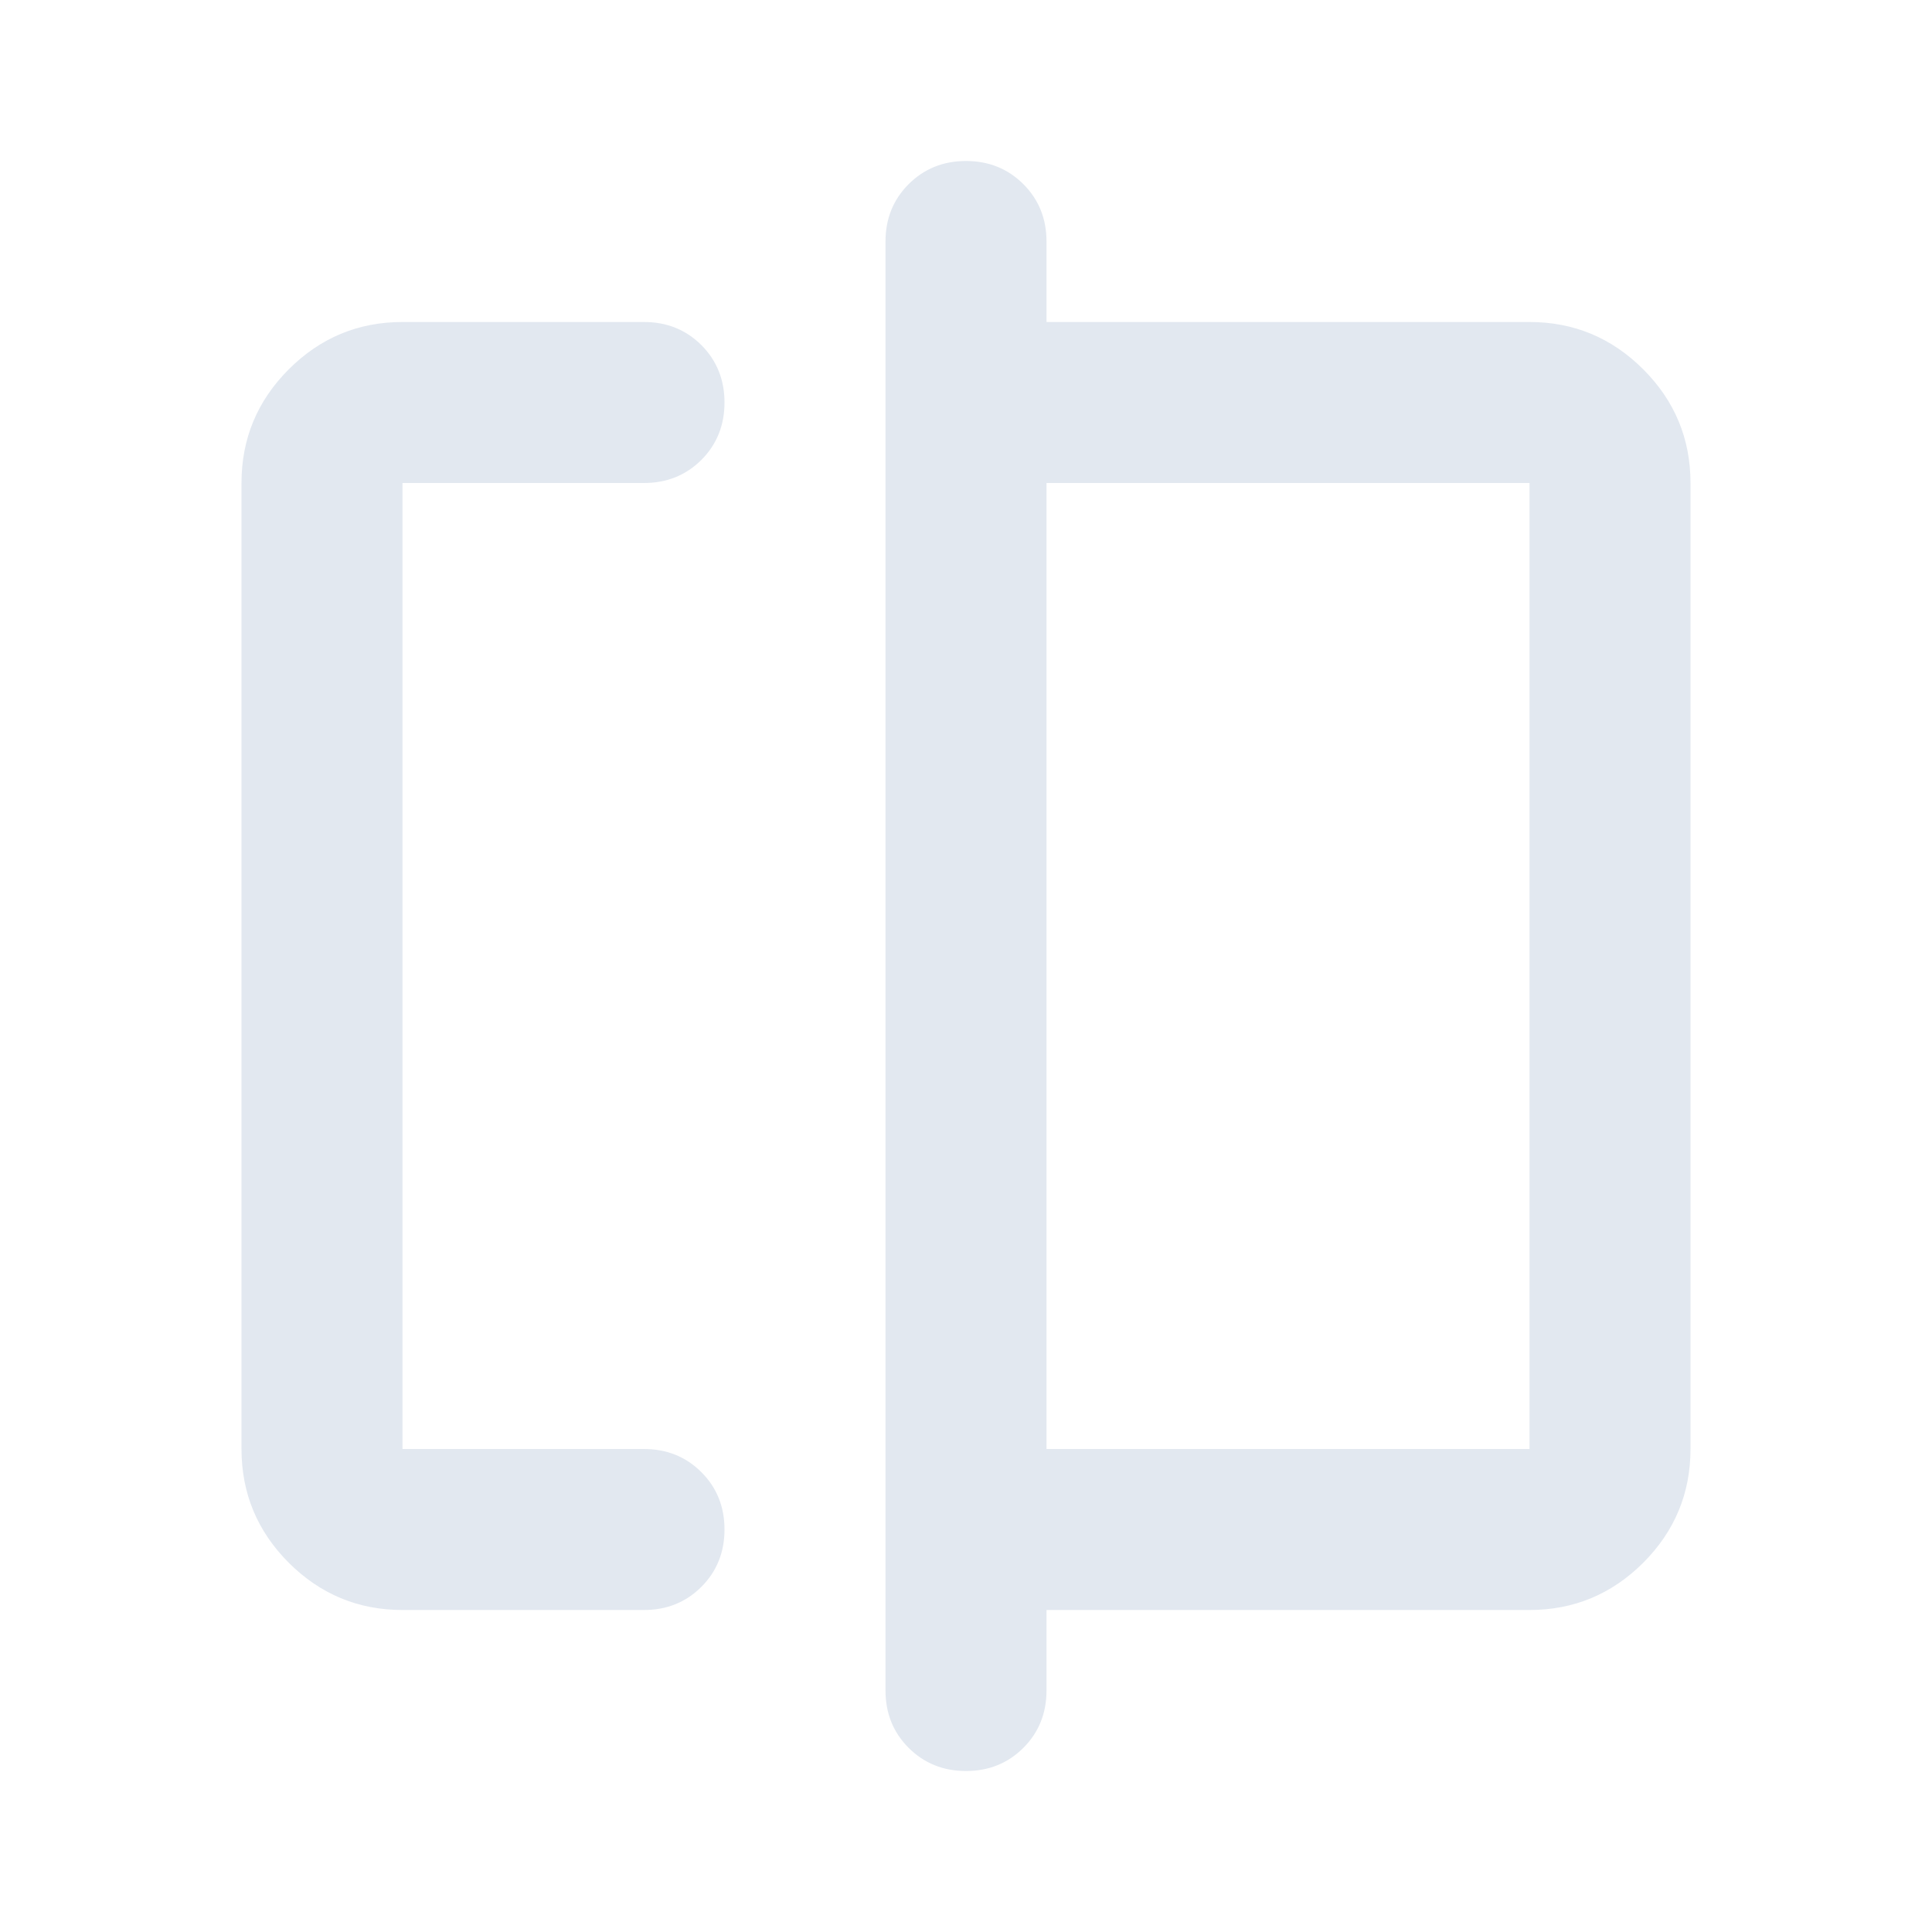
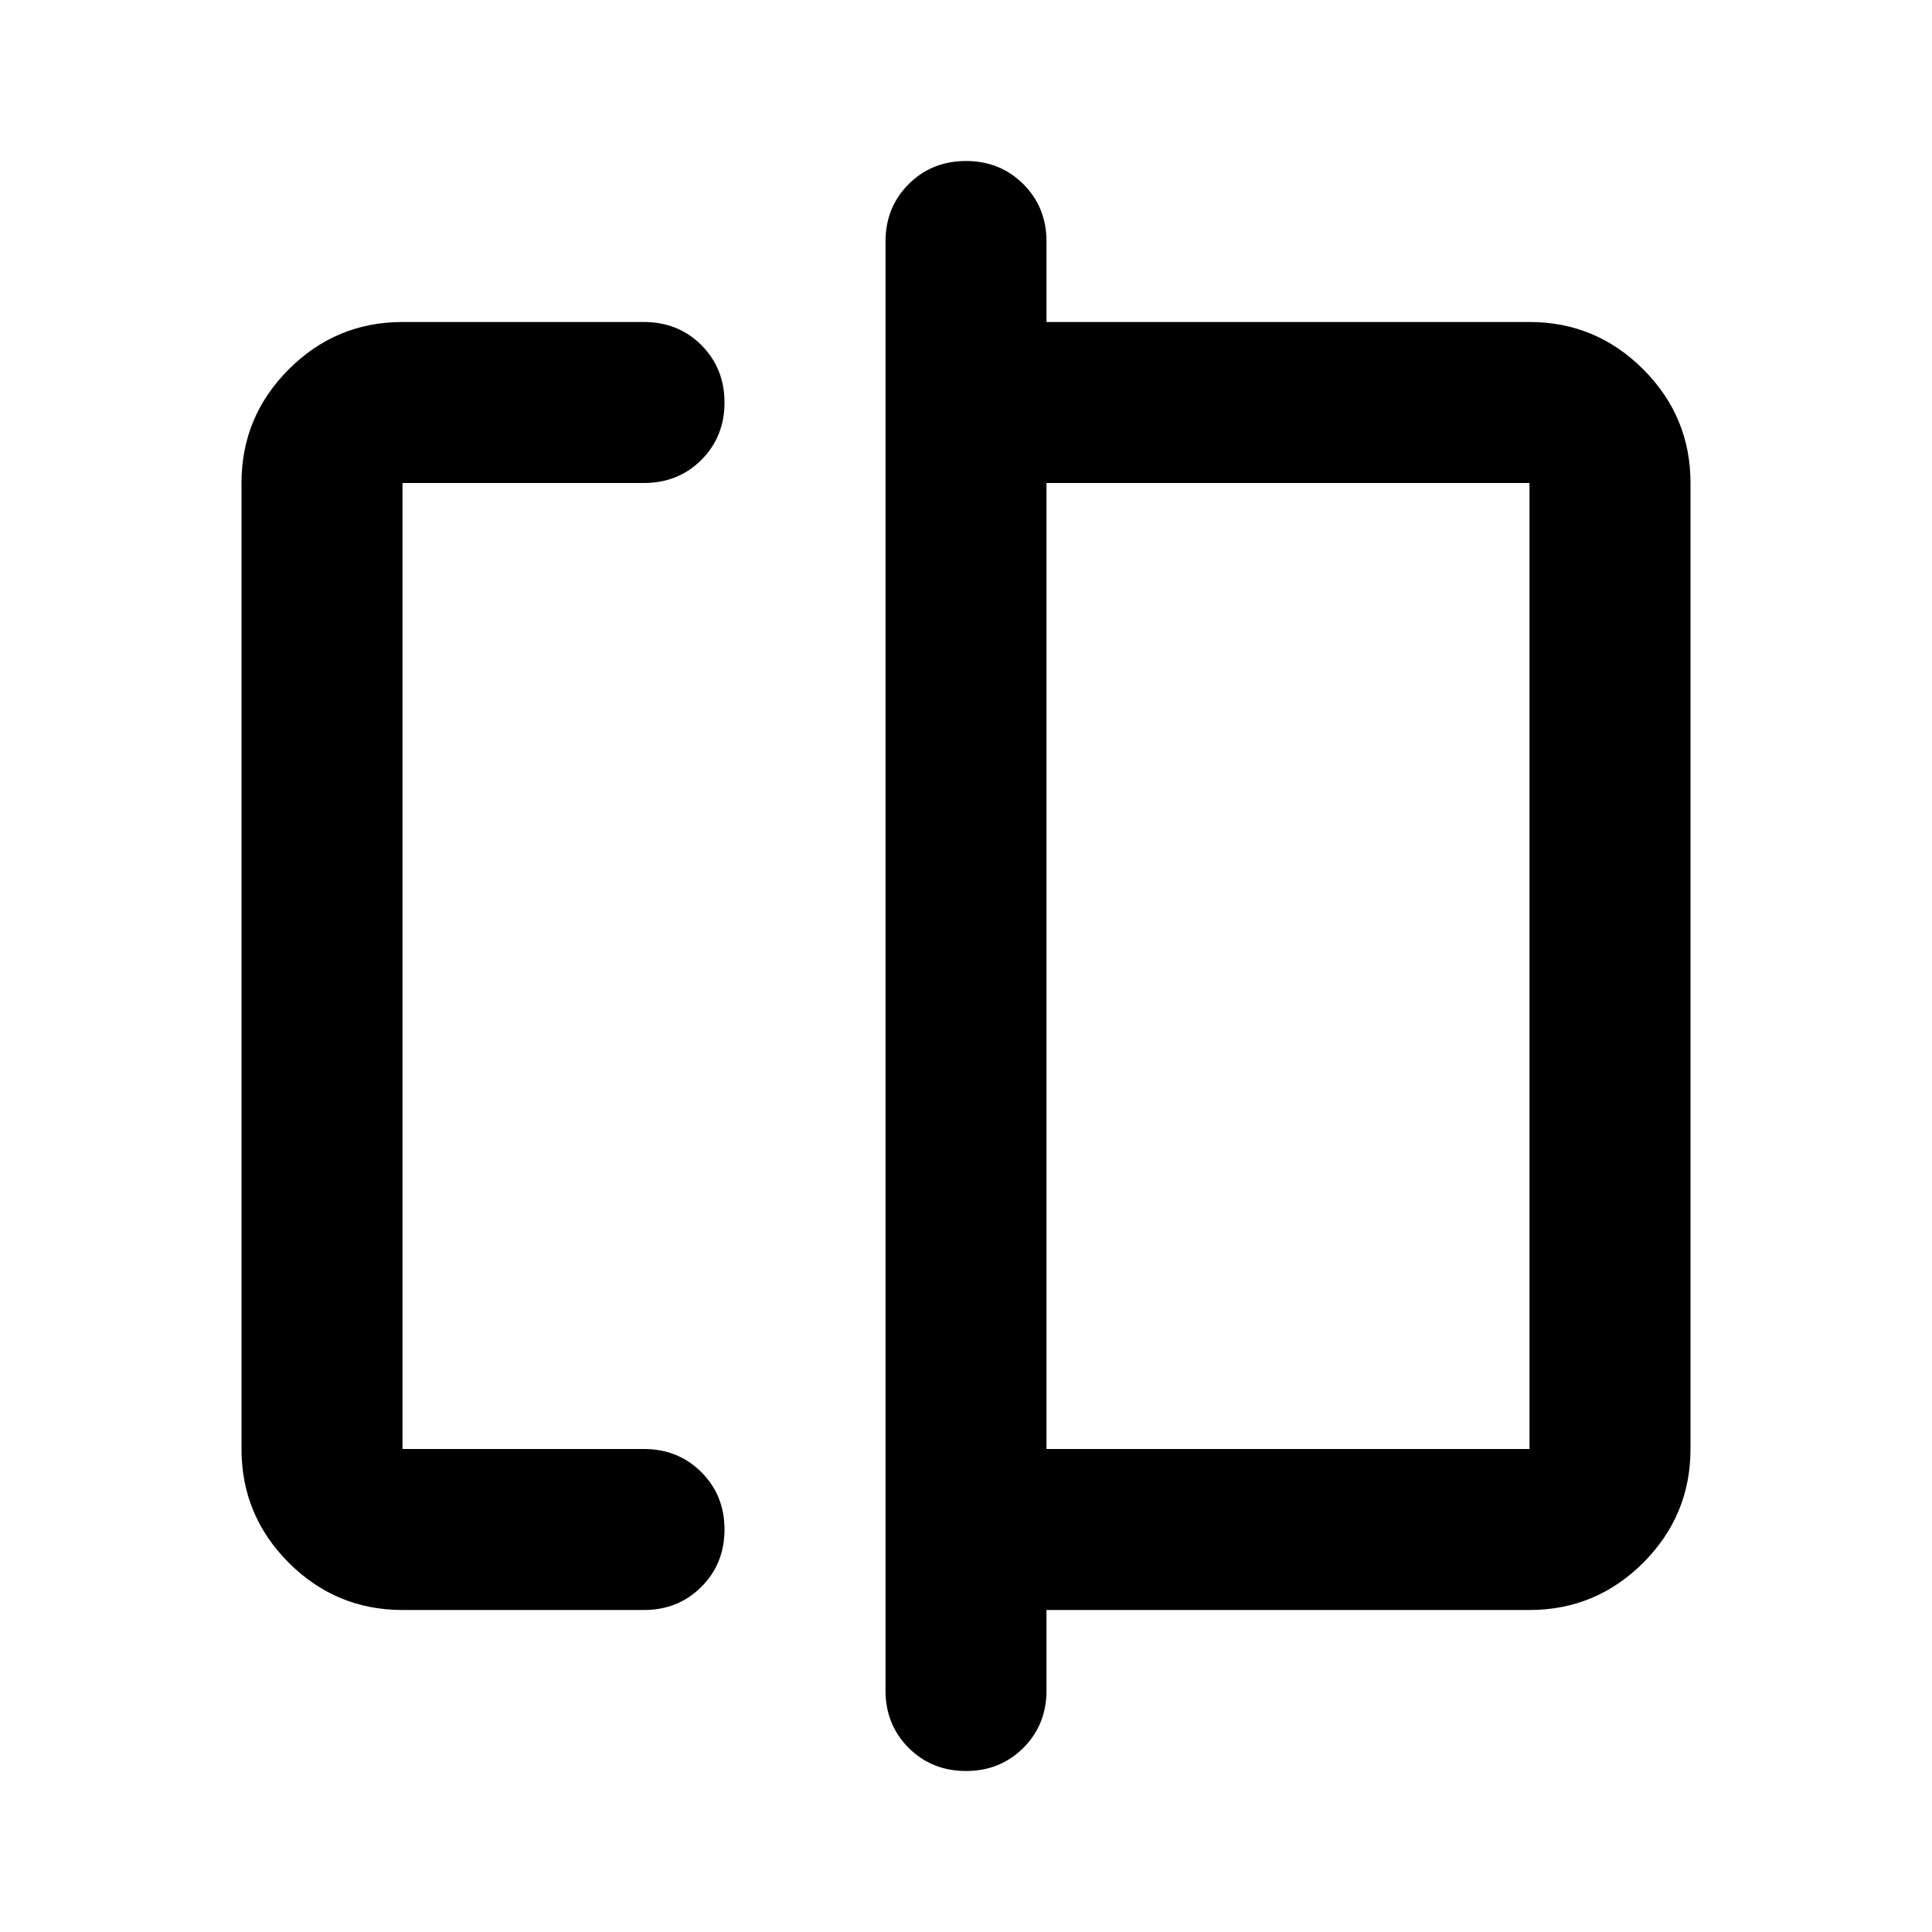
- <svg xmlns="http://www.w3.org/2000/svg" width="24" height="24" viewBox="0 0 24 24" fill="currentColor">
-   <path d="M5 20C4.45 20 3.979 19.804 3.587 19.413C3.196 19.021 3 18.55 3 18V6C3 5.45 3.196 4.979 3.587 4.588C3.979 4.196 4.45 4 5 4H8C8.283 4 8.521 4.096 8.713 4.287C8.904 4.479 9 4.717 9 5C9 5.283 8.904 5.521 8.713 5.713C8.521 5.904 8.283 6 8 6H5V18H8C8.283 18 8.521 18.096 8.713 18.288C8.904 18.479 9 18.717 9 19C9 19.283 8.904 19.521 8.713 19.712C8.521 19.904 8.283 20 8 20H5ZM11 21V3C11 2.717 11.096 2.479 11.287 2.288C11.479 2.096 11.717 2 12 2C12.283 2 12.521 2.096 12.713 2.288C12.904 2.479 13 2.717 13 3V4H19C19.55 4 20.021 4.196 20.413 4.588C20.804 4.979 21 5.45 21 6V18C21 18.55 20.804 19.021 20.413 19.413C20.021 19.804 19.55 20 19 20H13V21C13 21.283 12.904 21.521 12.713 21.712C12.521 21.904 12.283 22 12 22C11.717 22 11.479 21.904 11.287 21.712C11.096 21.521 11 21.283 11 21ZM13 18H19V6H13V18Z" fill="#E2E8F0" />
+ <svg xmlns="http://www.w3.org/2000/svg" viewBox="0 0 24 24" fill="currentColor">
+   <path d="M5 20C4.45 20 3.979 19.804 3.587 19.413C3.196 19.021 3 18.55 3 18V6C3 5.45 3.196 4.979 3.587 4.588C3.979 4.196 4.45 4 5 4H8C8.283 4 8.521 4.096 8.713 4.287C8.904 4.479 9 4.717 9 5C9 5.283 8.904 5.521 8.713 5.713C8.521 5.904 8.283 6 8 6H5V18H8C8.283 18 8.521 18.096 8.713 18.288C8.904 18.479 9 18.717 9 19C9 19.283 8.904 19.521 8.713 19.712C8.521 19.904 8.283 20 8 20H5ZM11 21V3C11 2.717 11.096 2.479 11.287 2.288C11.479 2.096 11.717 2 12 2C12.283 2 12.521 2.096 12.713 2.288C12.904 2.479 13 2.717 13 3V4H19C19.55 4 20.021 4.196 20.413 4.588C20.804 4.979 21 5.45 21 6V18C21 18.55 20.804 19.021 20.413 19.413C20.021 19.804 19.55 20 19 20H13V21C13 21.283 12.904 21.521 12.713 21.712C12.521 21.904 12.283 22 12 22C11.717 22 11.479 21.904 11.287 21.712C11.096 21.521 11 21.283 11 21ZM13 18H19V6H13V18Z" fill="currentColor" />
</svg>
